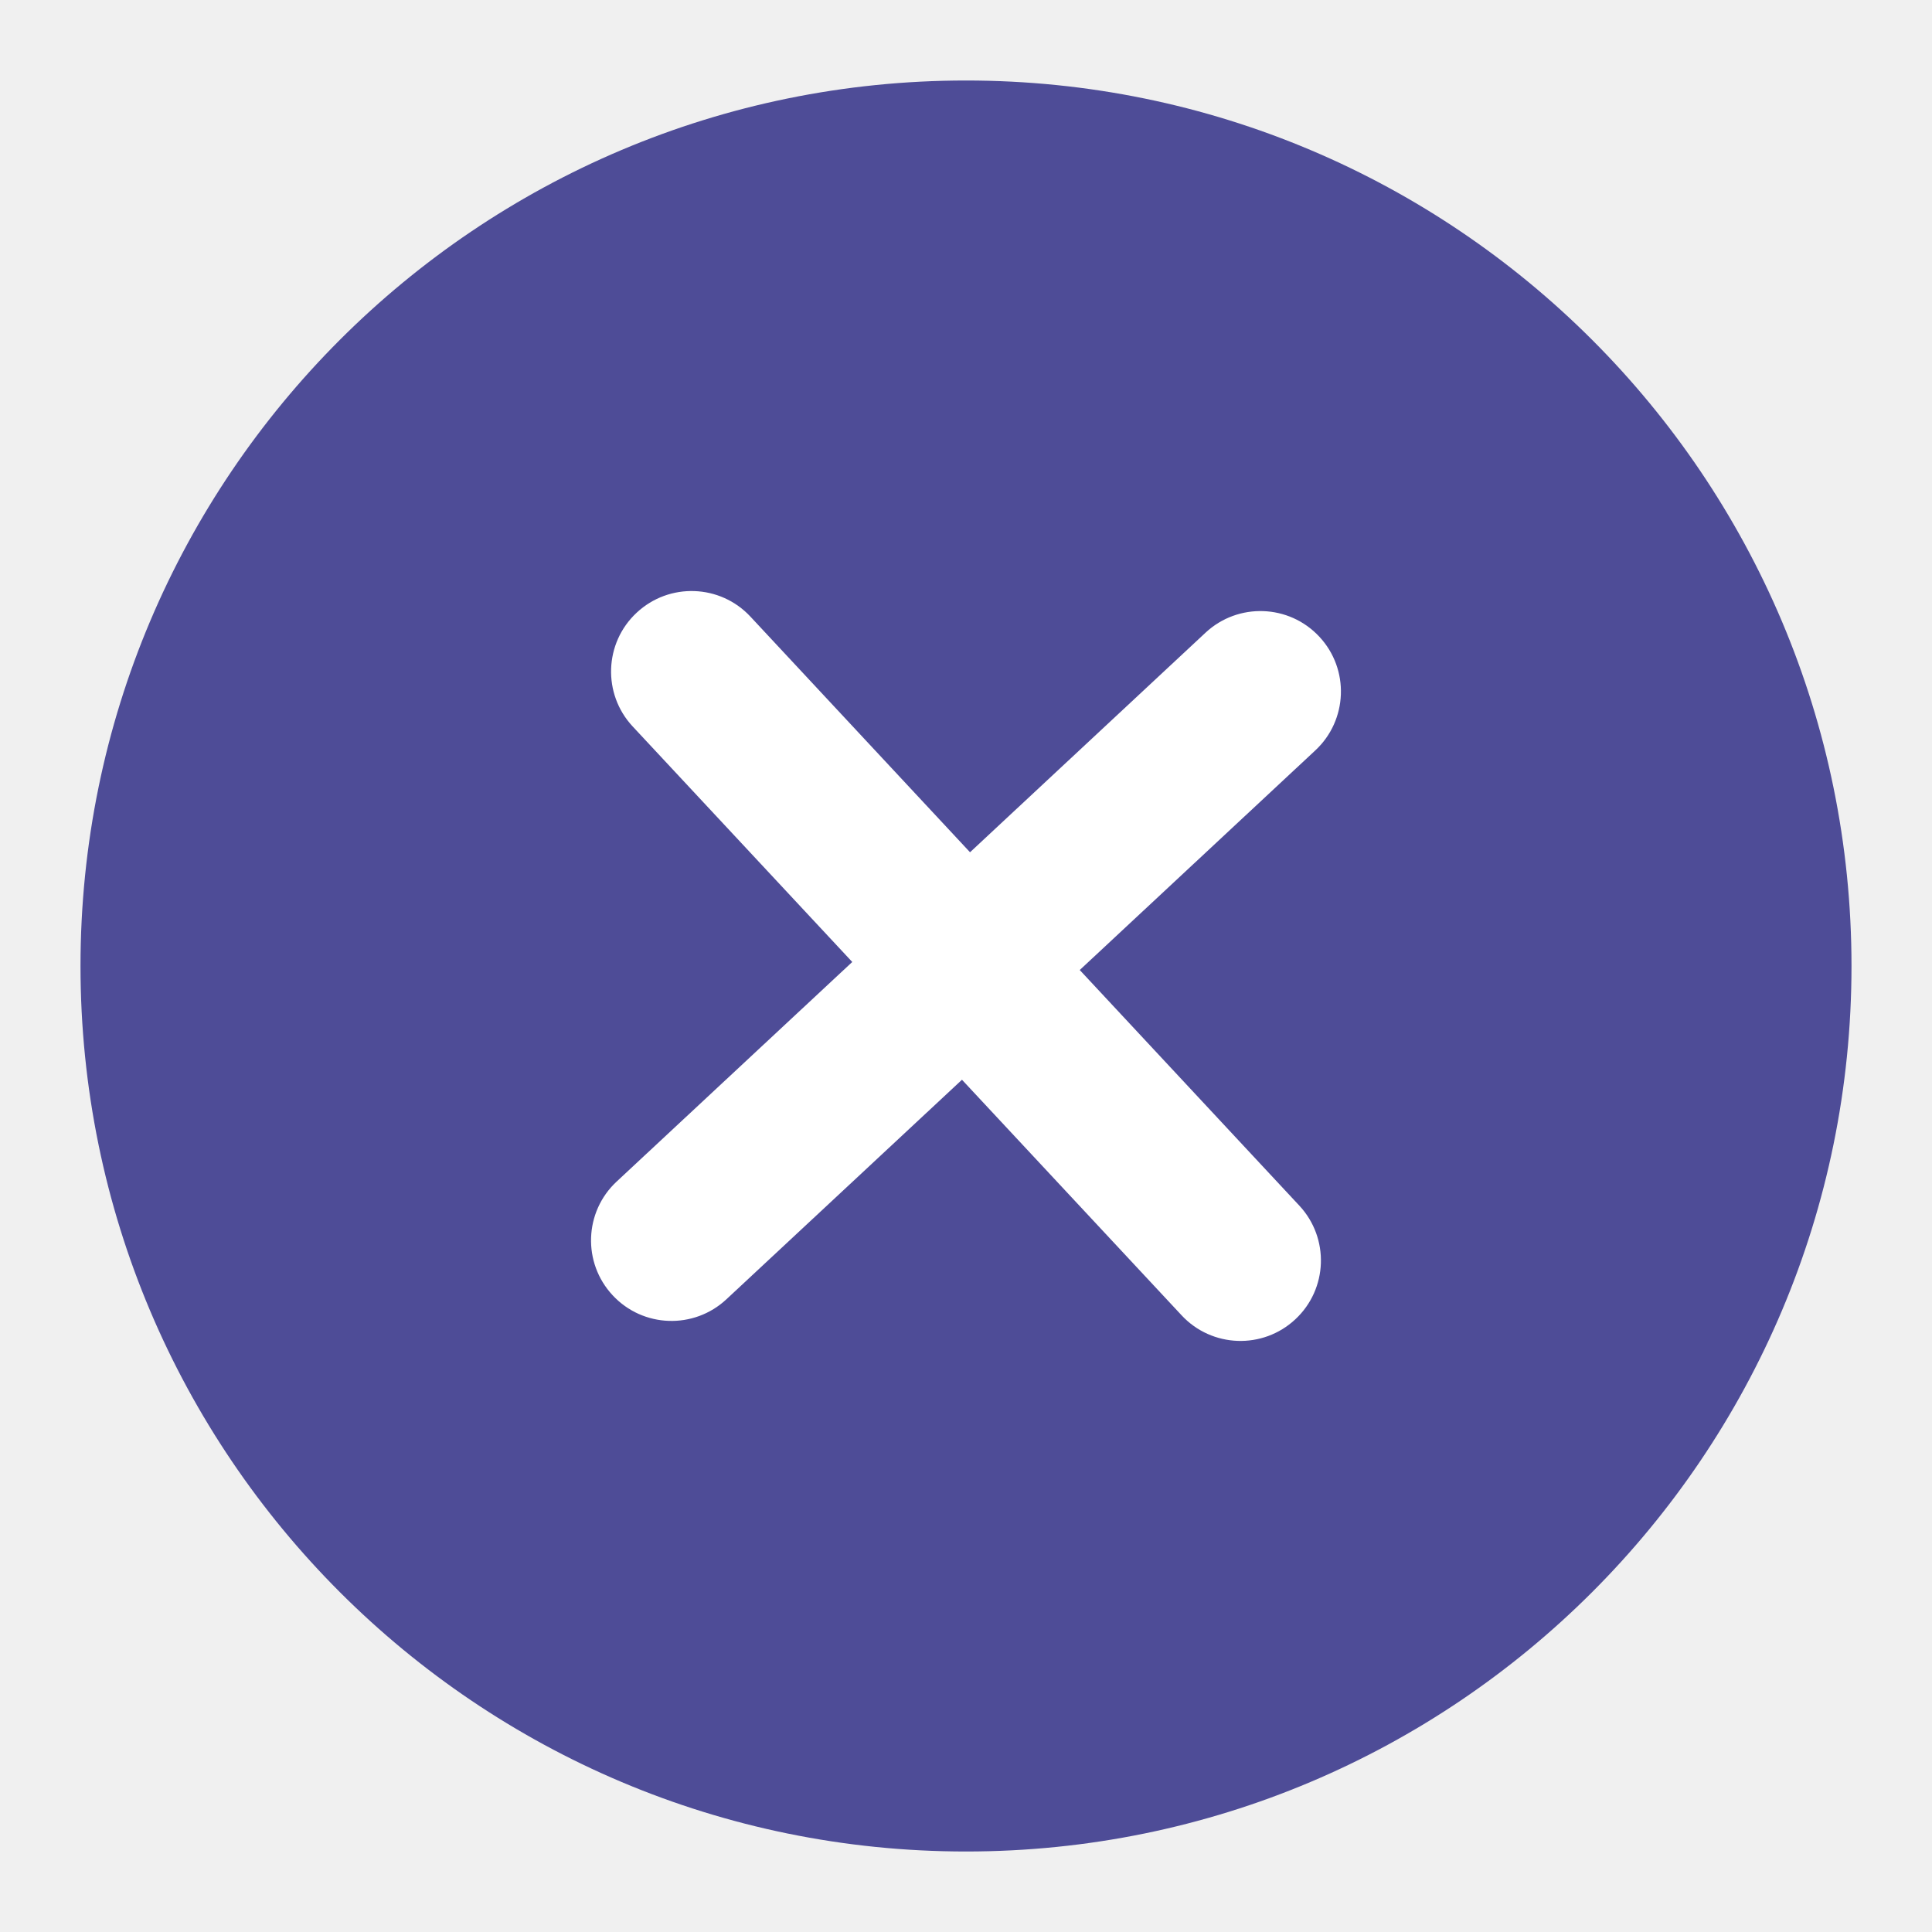
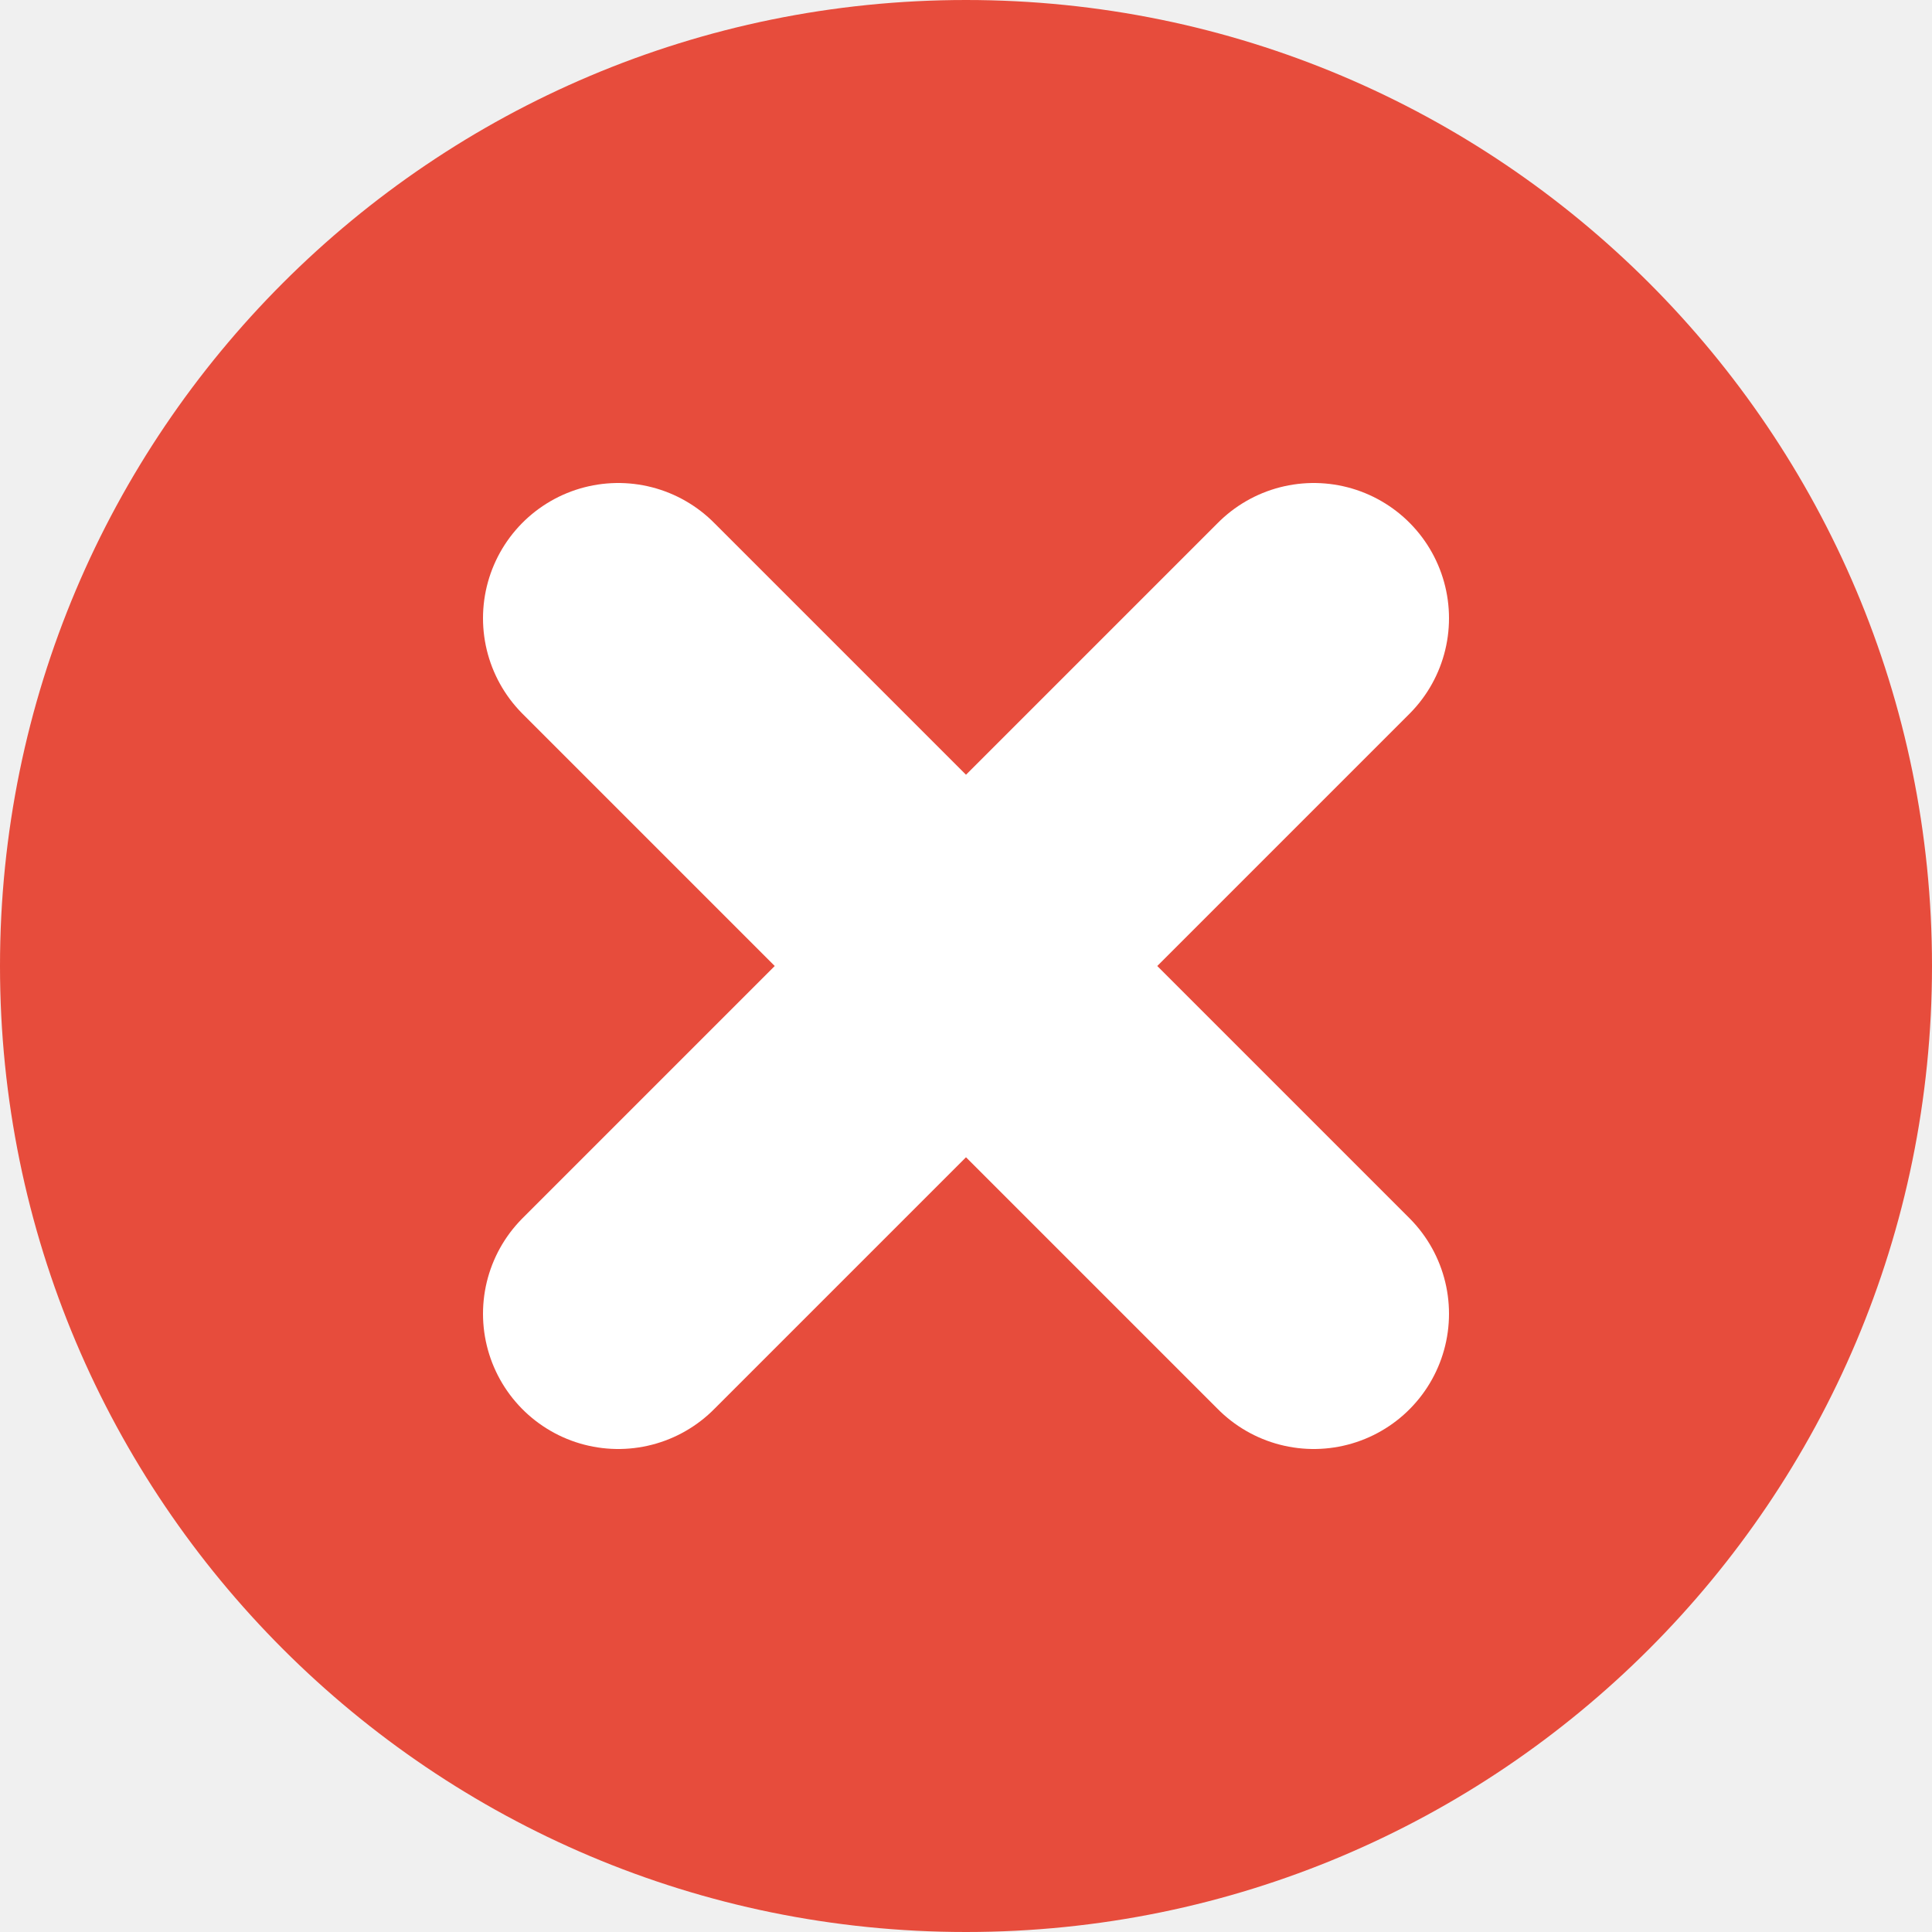
- <svg xmlns="http://www.w3.org/2000/svg" class="side_status" viewBox="0 0 24 24" fill="none">
-   <path fill-rule="evenodd" clip-rule="evenodd" d="M1 12C1 5.925 5.925 1 12 1C18.075 1 23 5.925 23 12C23 18.075 18.075 23 12 23C5.925 23 1 18.075 1 12Z" fill="rgb(78,76,151)" />
-   <path d="M16.339 9.322C16.743 8.946 16.766 8.313 16.389 7.909C16.013 7.505 15.38 7.483 14.976 7.859L12.05 10.587L9.322 7.66C8.946 7.256 8.313 7.234 7.909 7.611C7.505 7.987 7.483 8.62 7.859 9.024L10.587 11.95L7.66 14.678C7.256 15.054 7.234 15.687 7.611 16.091C7.987 16.495 8.62 16.517 9.024 16.14L11.95 13.413L14.678 16.339C15.054 16.743 15.687 16.766 16.091 16.389C16.495 16.013 16.517 15.38 16.14 14.976L13.413 12.05L16.339 9.322Z" fill="white" />
+ <svg xmlns="http://www.w3.org/2000/svg" width="24" height="24" viewBox="0 0 100 100">
+   <circle cx="50" cy="50" r="50" fill="#E74C3C" />
+   <path d="M 32 32 L 68 68 M 68 32 L 32 68" fill="none" stroke="white" stroke-width="14" stroke-linecap="round" />
</svg>
